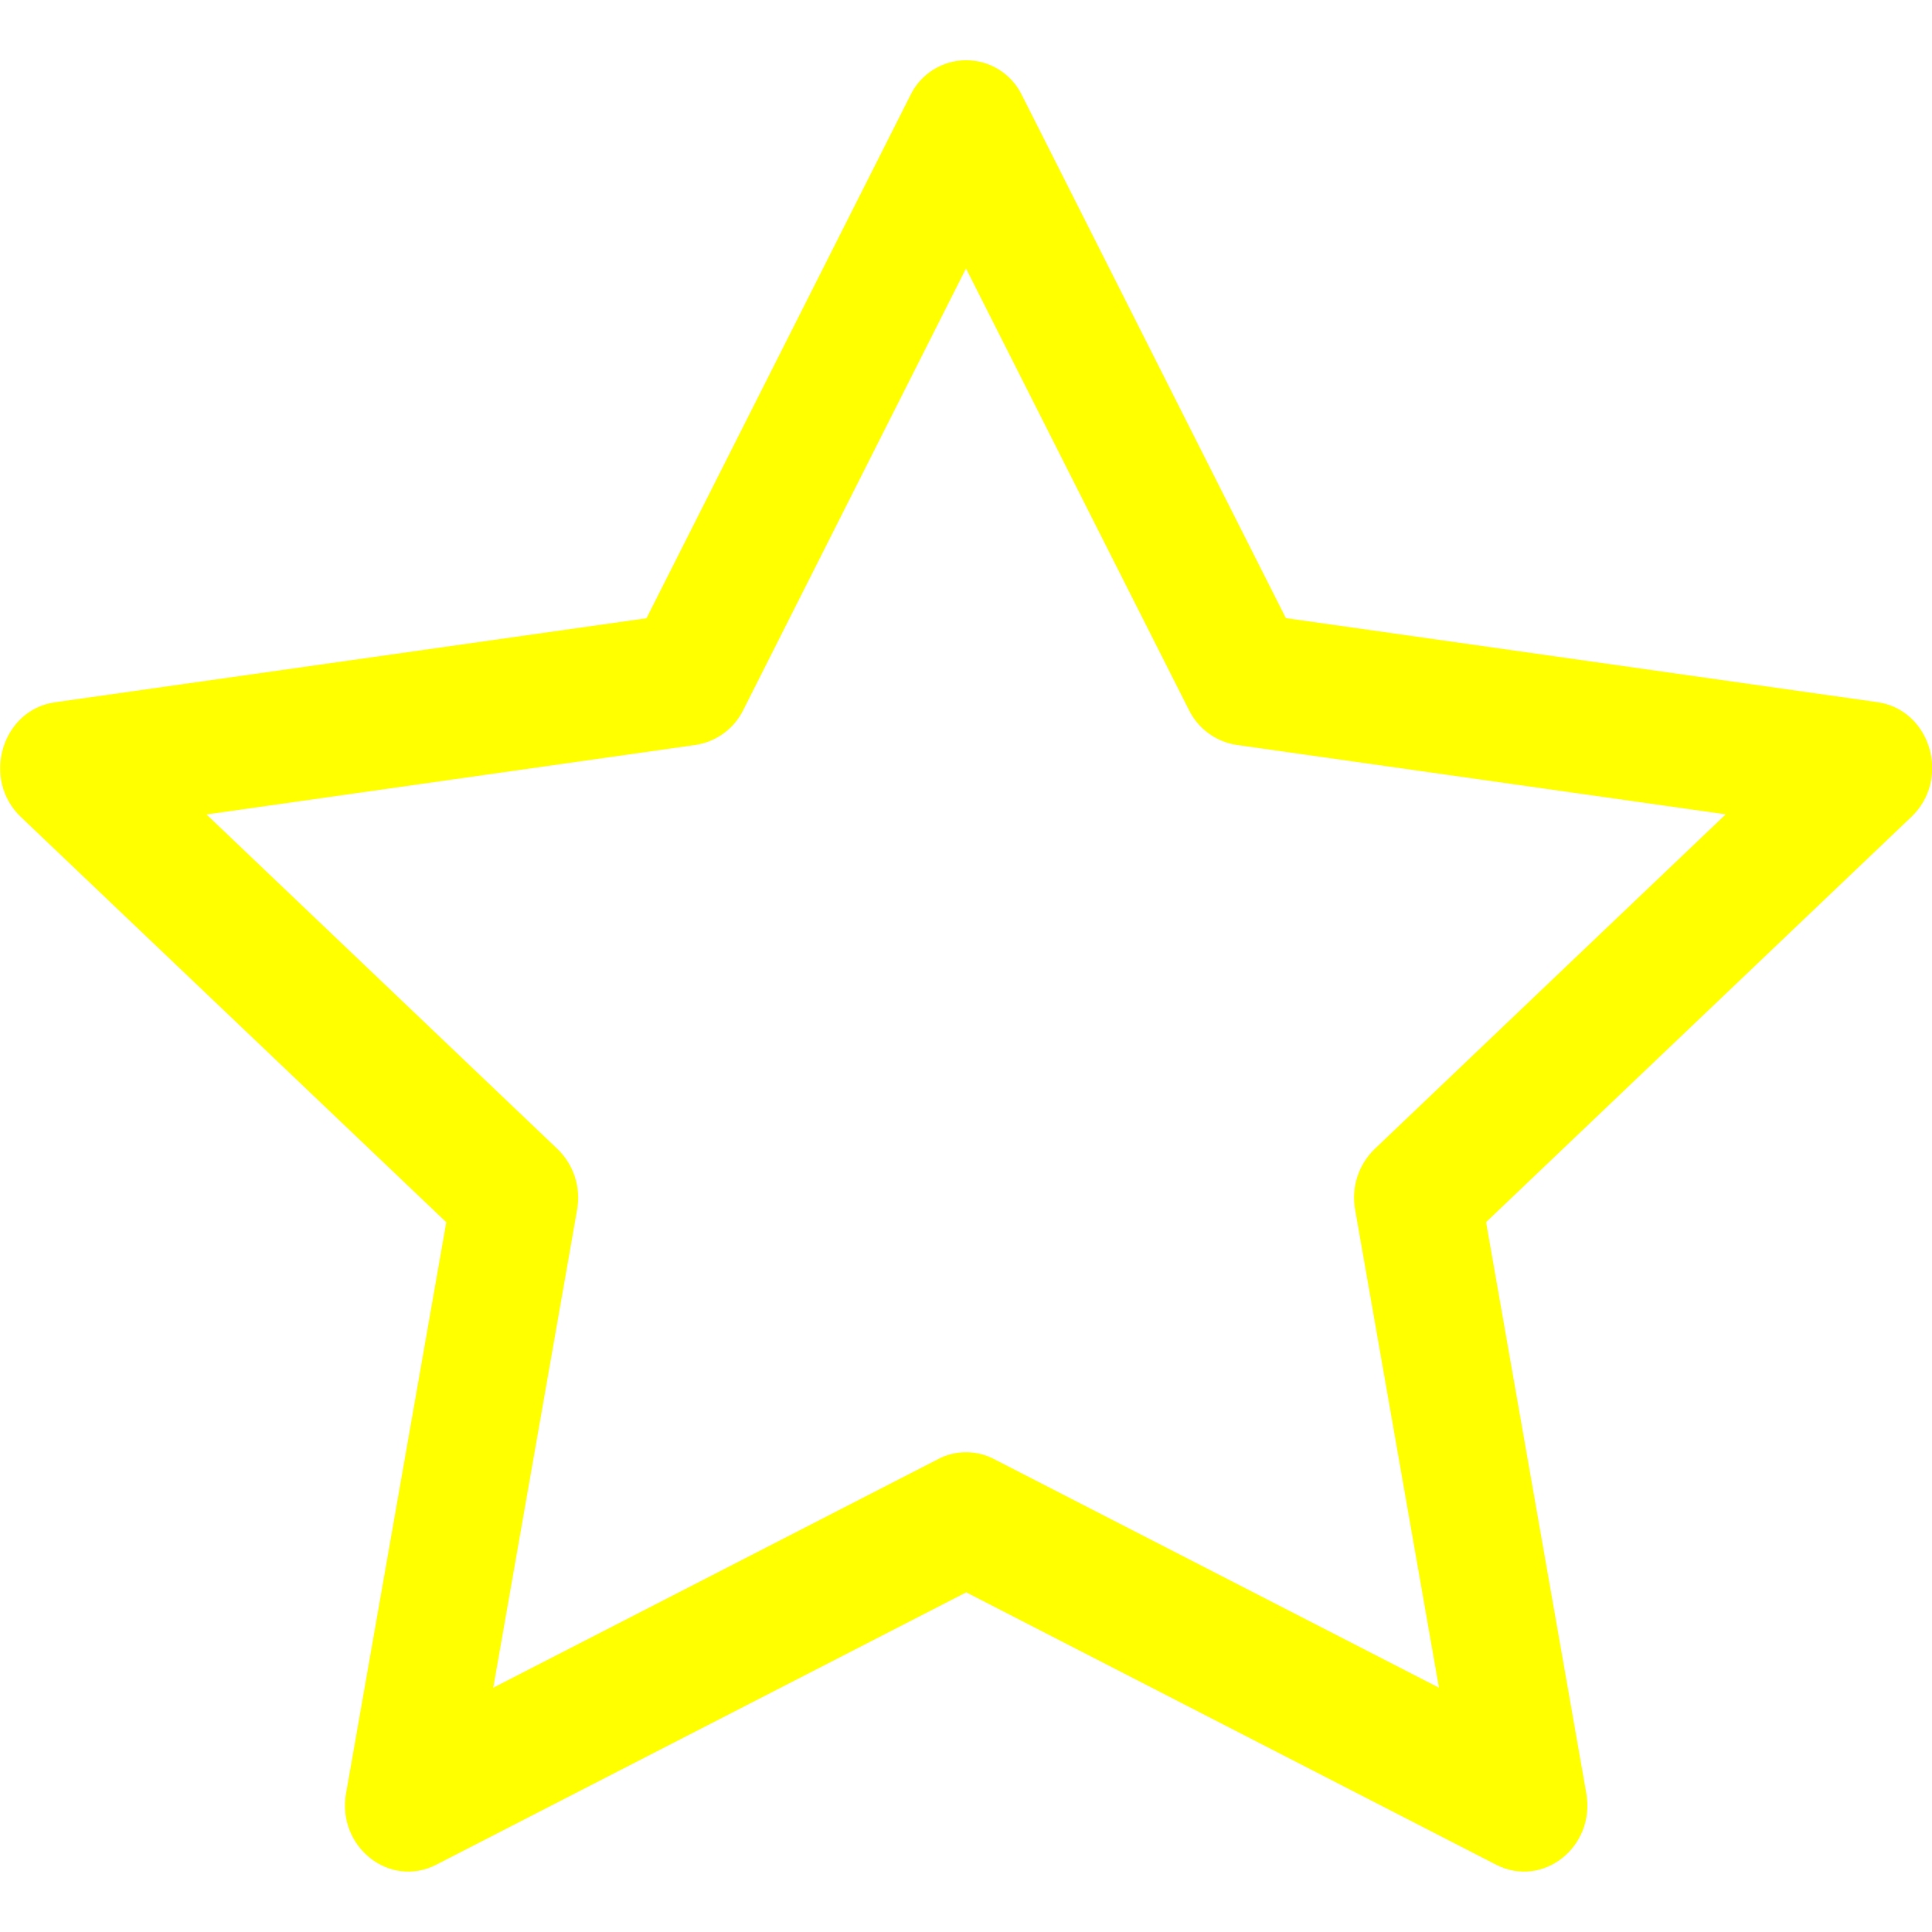
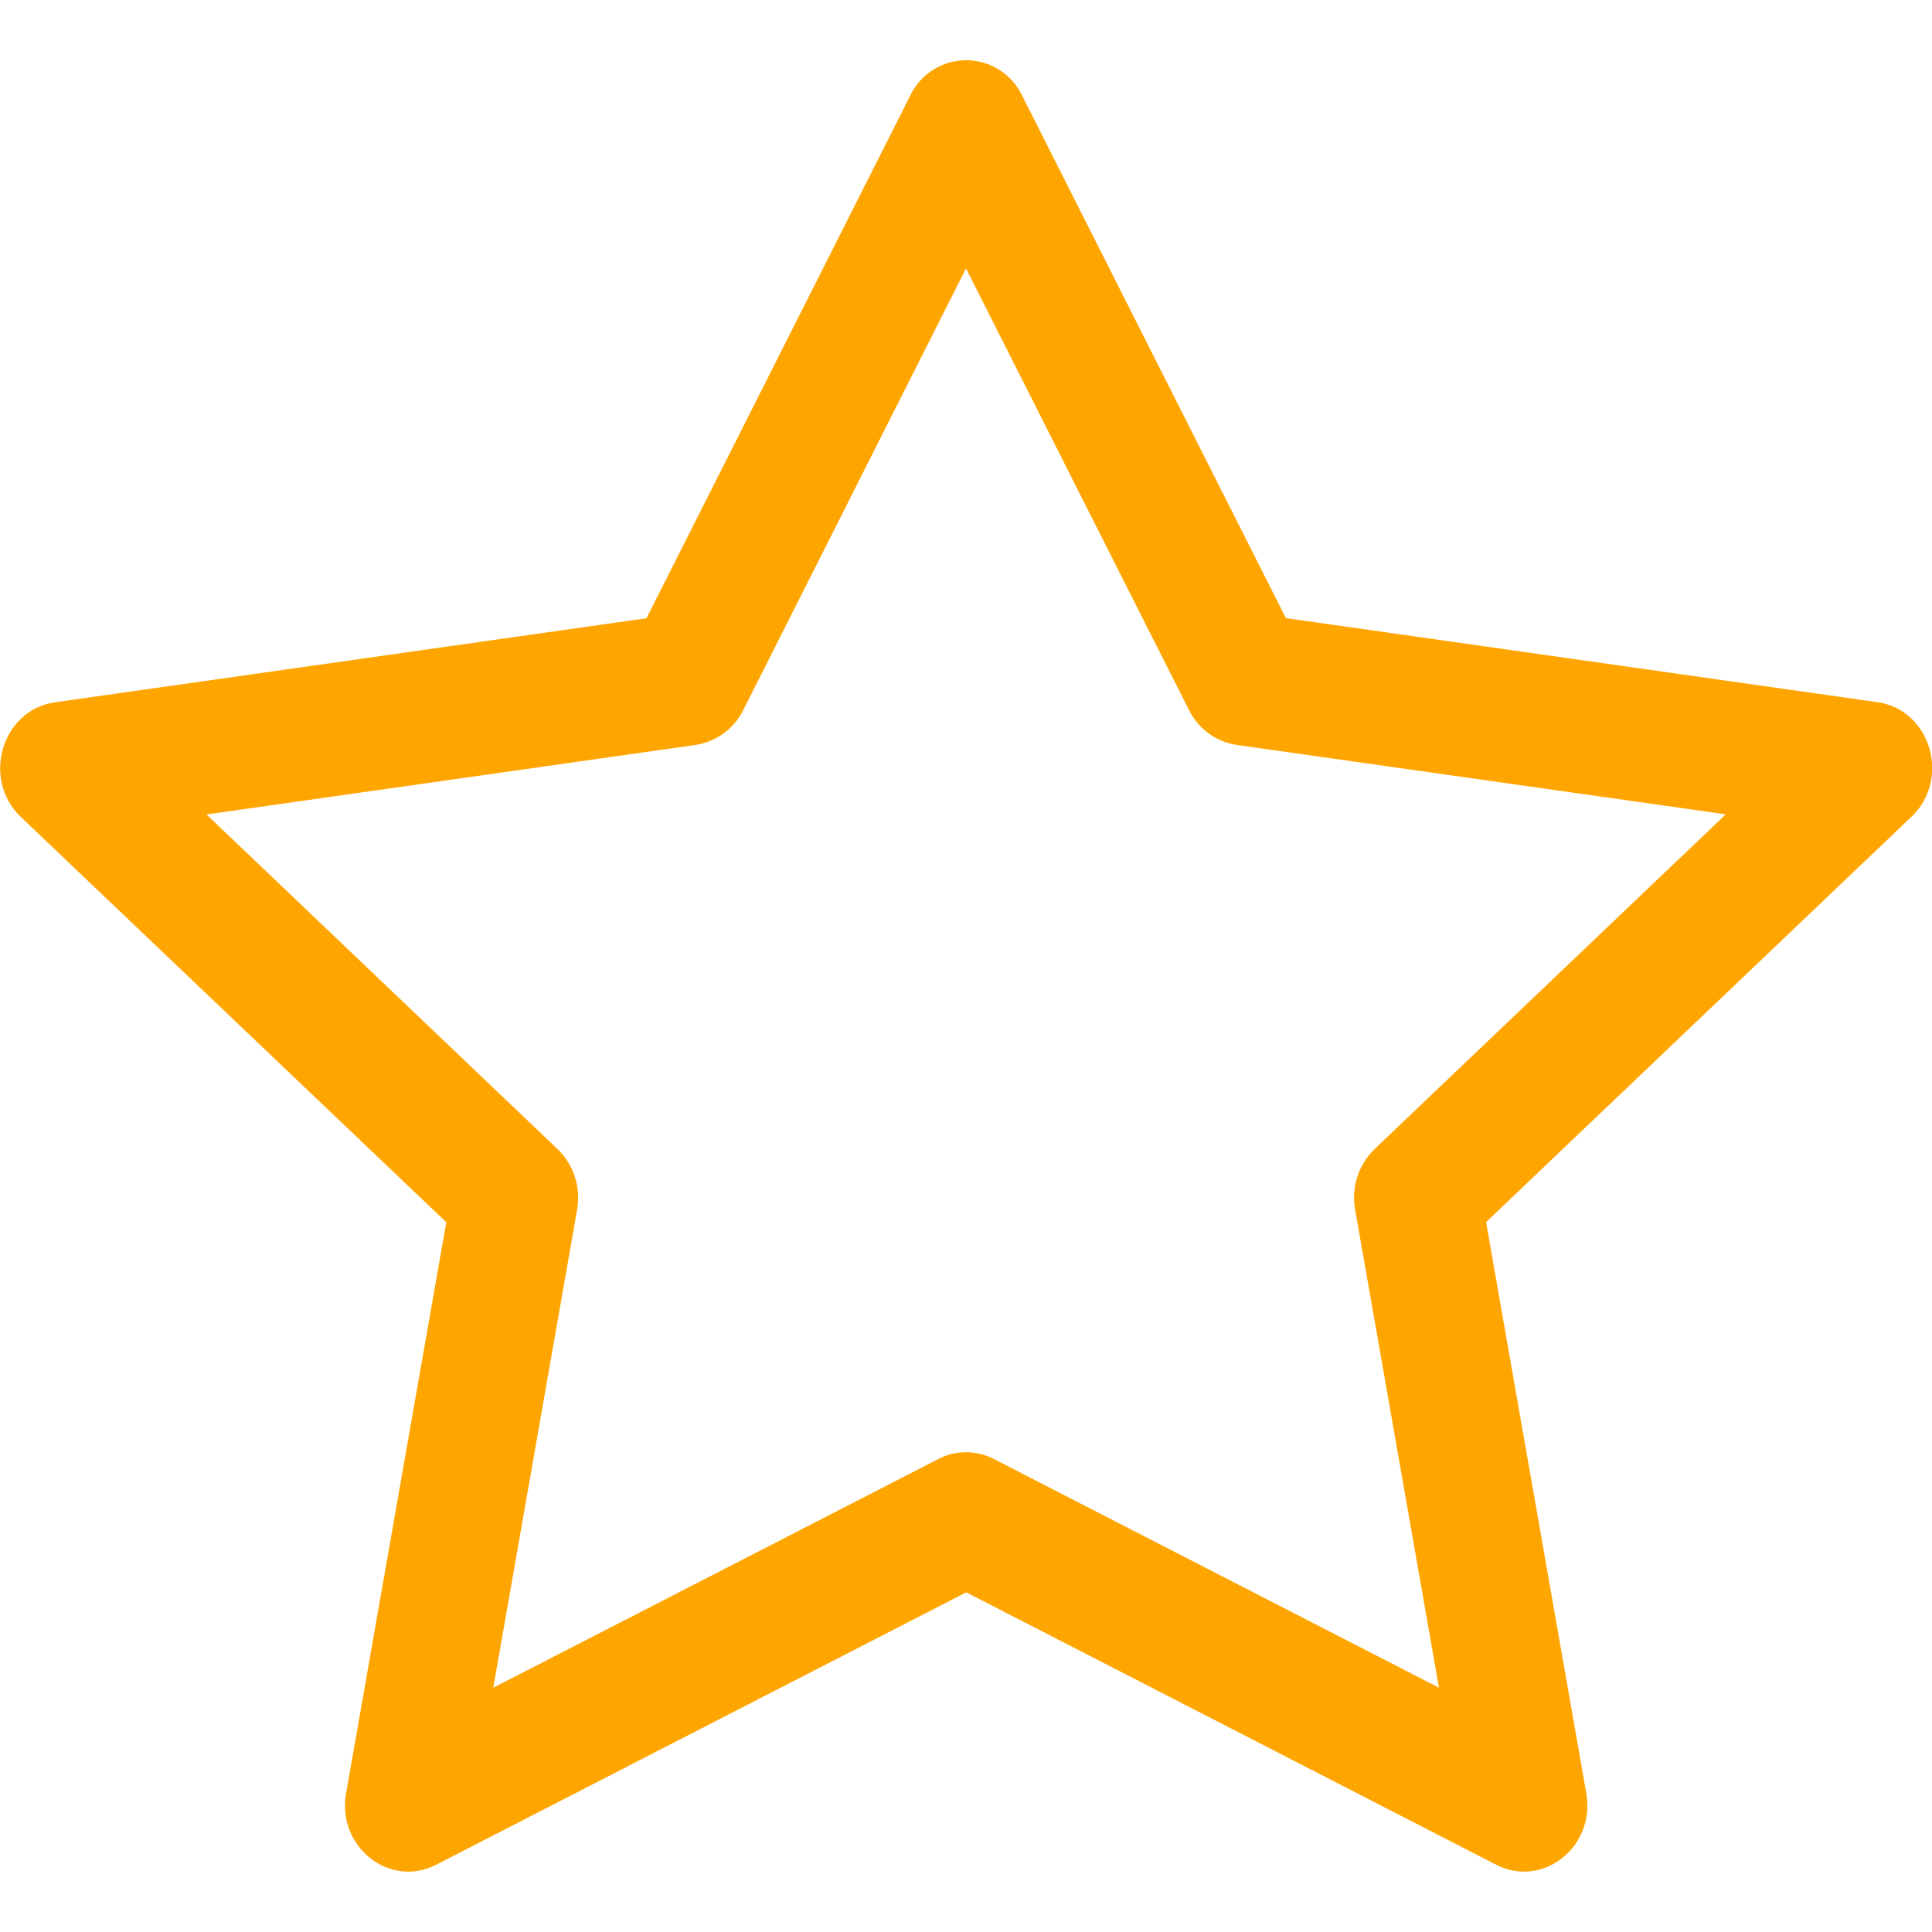
- <svg xmlns="http://www.w3.org/2000/svg" width="24" height="24" fill="yellow" class="bi bi-star" viewBox="0 0 16 16">
+ <svg xmlns="http://www.w3.org/2000/svg" width="24" height="24" fill="orange" class="bi bi-star" viewBox="0 0 16 16">
  <path d="M2.866 14.85c-.078.444.36.791.746.593l4.39-2.256 4.389 2.256c.386.198.824-.149.746-.592l-.83-4.73 3.522-3.356c.33-.314.16-.888-.282-.95l-4.898-.696L8.465.792a.513.513 0 0 0-.927 0L5.354 5.12l-4.898.696c-.441.062-.612.636-.283.95l3.523 3.356-.83 4.73zm4.905-2.767-3.686 1.894.694-3.957a.56.56 0 0 0-.163-.505L1.71 6.745l4.052-.576a.53.53 0 0 0 .393-.288L8 2.223l1.847 3.658a.53.53 0 0 0 .393.288l4.052.575-2.906 2.77a.56.56 0 0 0-.163.506l.694 3.957-3.686-1.894a.5.5 0 0 0-.461 0z" />
</svg>
